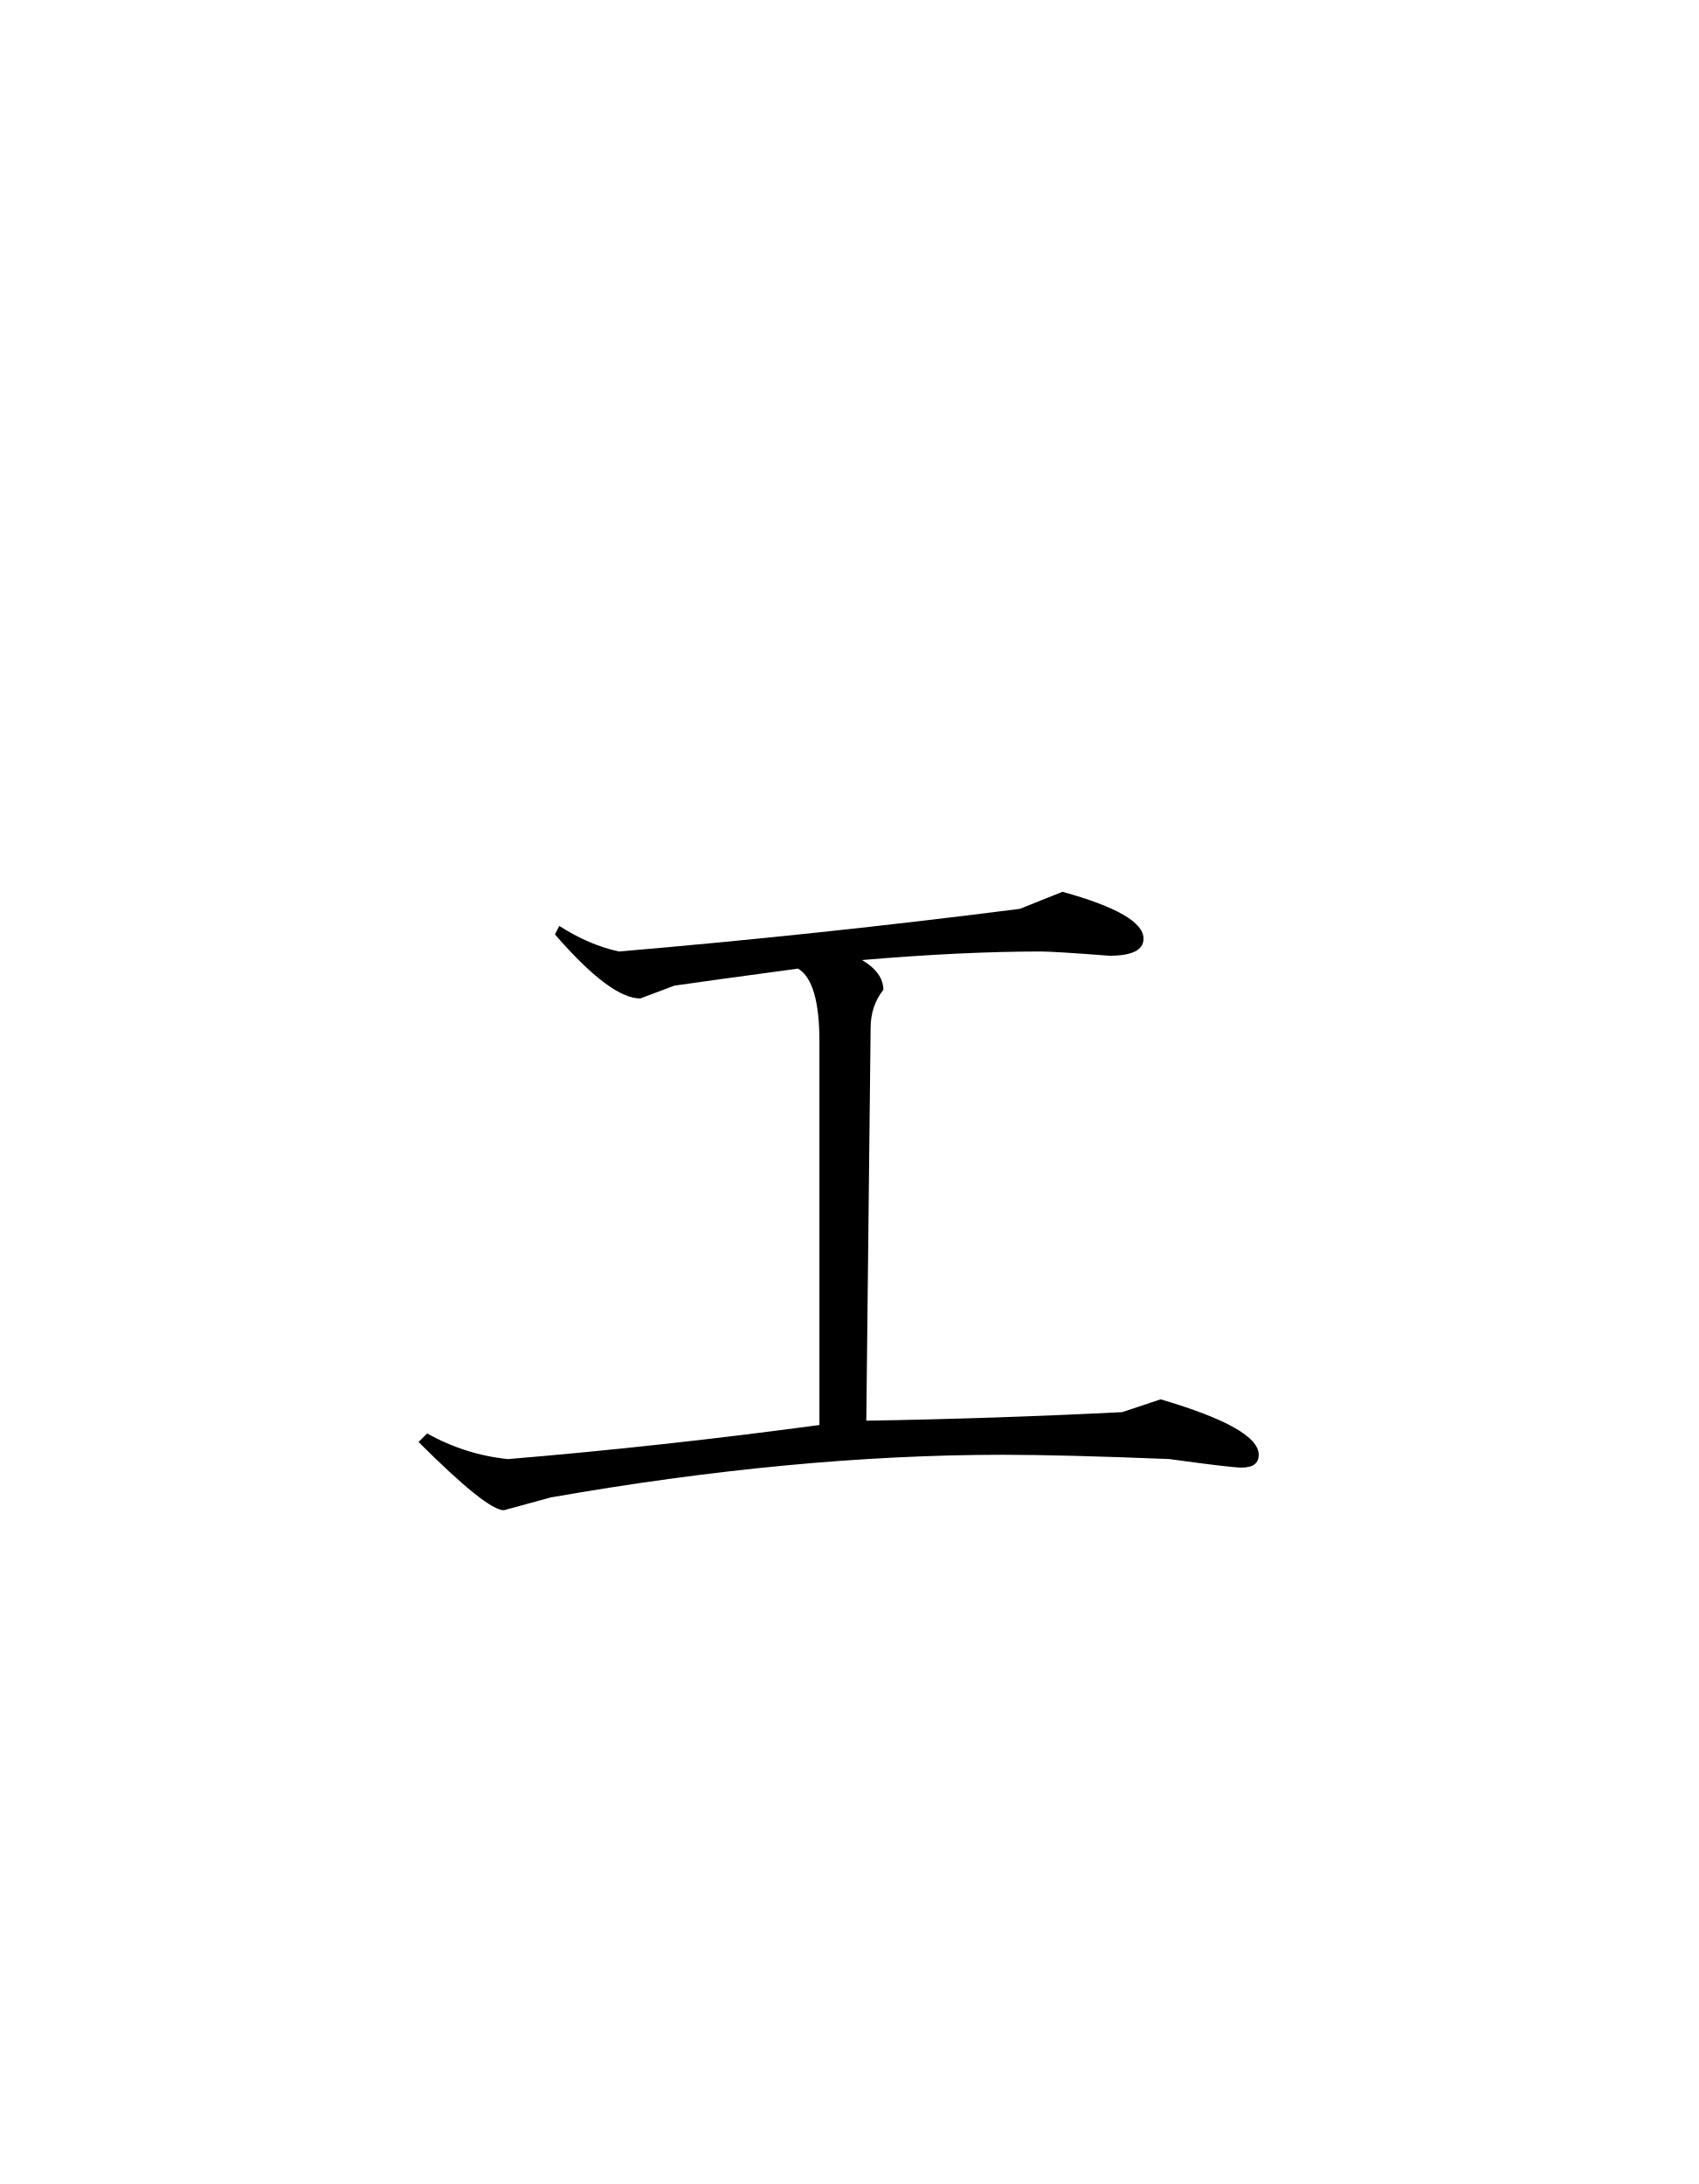
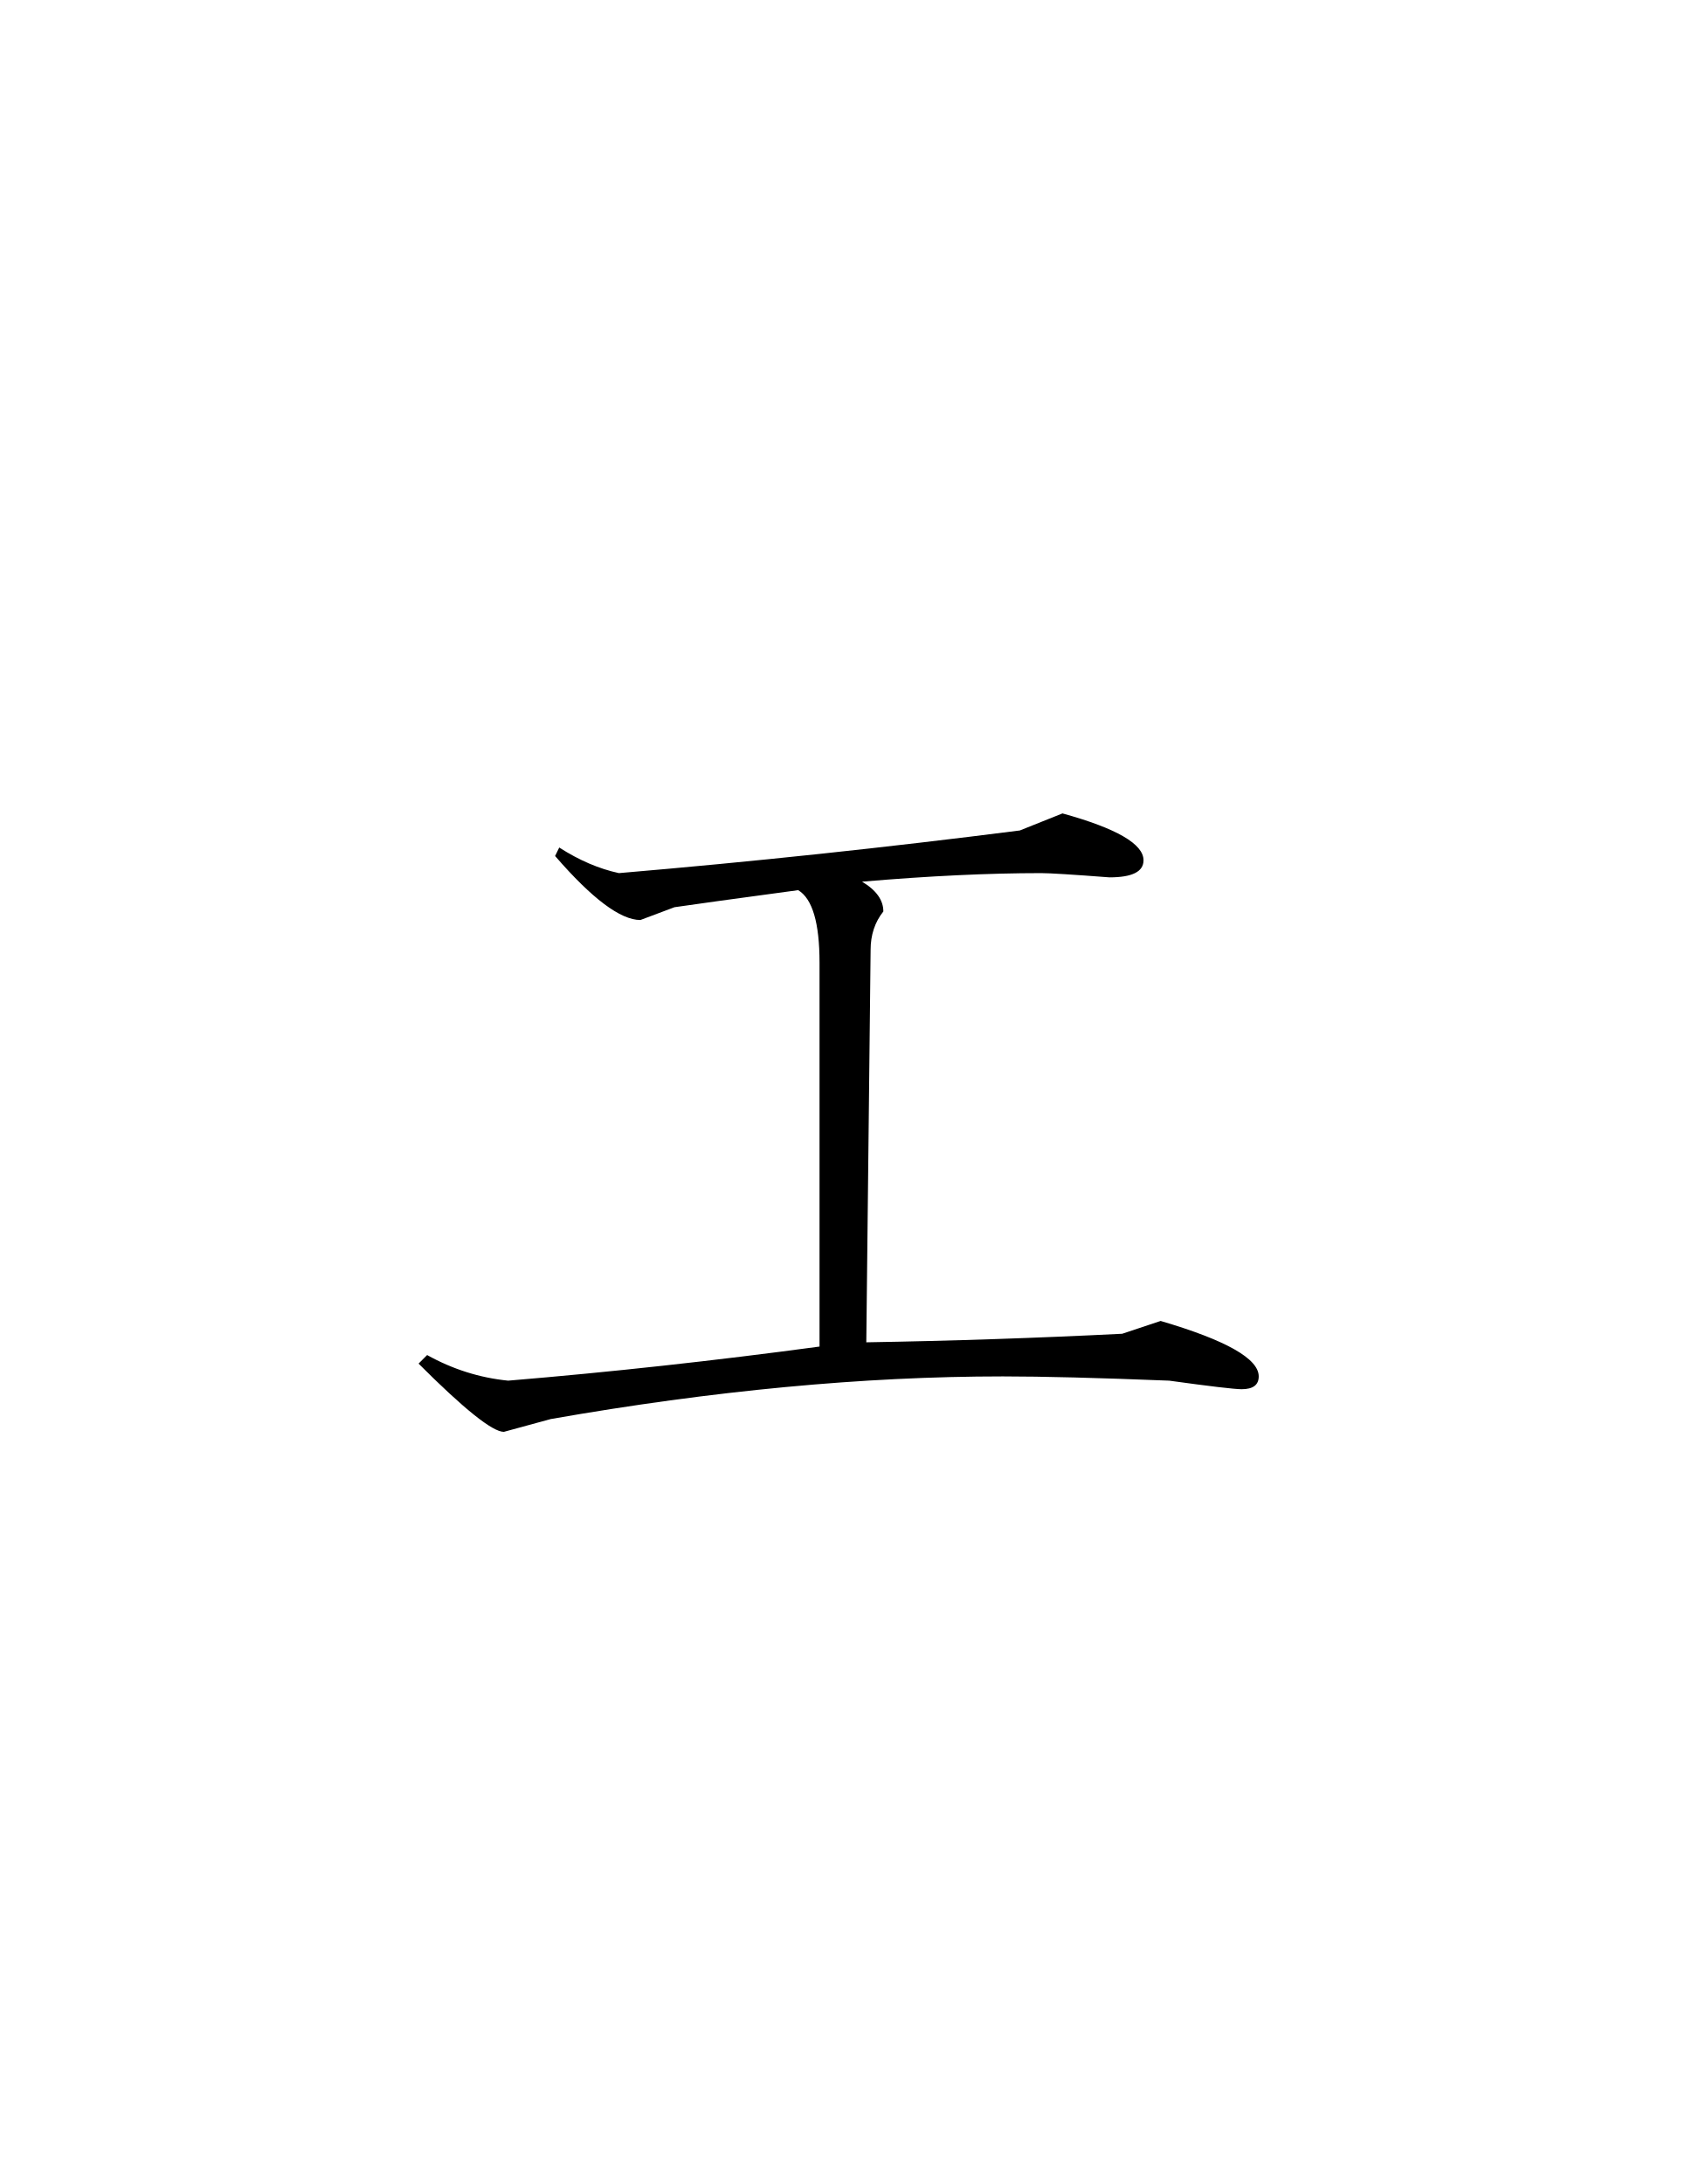
<svg xmlns="http://www.w3.org/2000/svg" viewBox="-14 -18 28 36" width="28pt" height="36pt" version="1.1">
-   <path id="note_kou" d="m -4.781,-2.738 q 0.492,0.316 0.984,0.422 3.305,-0.281 6.609,-0.703 l 0.703,-0.281 q 1.336,0.369 1.336,0.773 0,0.281 -0.562,0.281 -0.914,-0.07 -1.125,-0.07 -1.301,0 -2.953,0.141 Q 0.562,-1.965 0.562,-1.684 0.352,-1.42 0.352,-1.051 L 0.281,5.418 Q 2.391,5.383 4.5,5.277 L 5.133,5.066 Q 6.75,5.541 6.75,5.98 q 0,0.211 -0.281,0.211 -0.176,0 -1.195,-0.141 -1.758,-0.07 -2.742,-0.07 -3.445,0 -7.453,0.703 l -0.773,0.211 q -0.281,0 -1.406,-1.125 l 0.141,-0.141 Q -6.328,5.98 -5.625,6.051 q 2.531,-0.211 5.133,-0.562 v -6.328 q 0,-0.984 -0.352,-1.195 -1.564,0.211 -2.039,0.281 l -0.562,0.211 q -0.492,0 -1.406,-1.055 z" />
+   <path id="note_kou" d="m -4.781,-4.03 q 0.492,0.316 0.984,0.422 3.305,-0.281 6.609,-0.703 l 0.703,-0.281 q 1.336,0.369 1.336,0.773 0,0.281 -0.562,0.281 -0.914,-0.07 -1.125,-0.07 -1.301,0 -2.953,0.141 Q 0.562,-3.257 0.562,-2.976 0.352,-2.712 0.352,-2.343 L 0.281,4.126 Q 2.391,4.091 4.5,3.985 L 5.133,3.774 Q 6.75,4.249 6.75,4.688 q 0,0.211 -0.281,0.211 -0.176,0 -1.195,-0.141 -1.758,-0.07 -2.742,-0.07 -3.445,0 -7.453,0.703 l -0.773,0.211 q -0.281,0 -1.406,-1.125 l 0.141,-0.141 q 0.633,0.352 1.336,0.422 2.531,-0.211 5.133,-0.562 v -6.328 q 0,-0.984 -0.352,-1.195 -1.564,0.211 -2.039,0.281 l -0.562,0.211 q -0.492,0 -1.406,-1.055 z" />
</svg>
